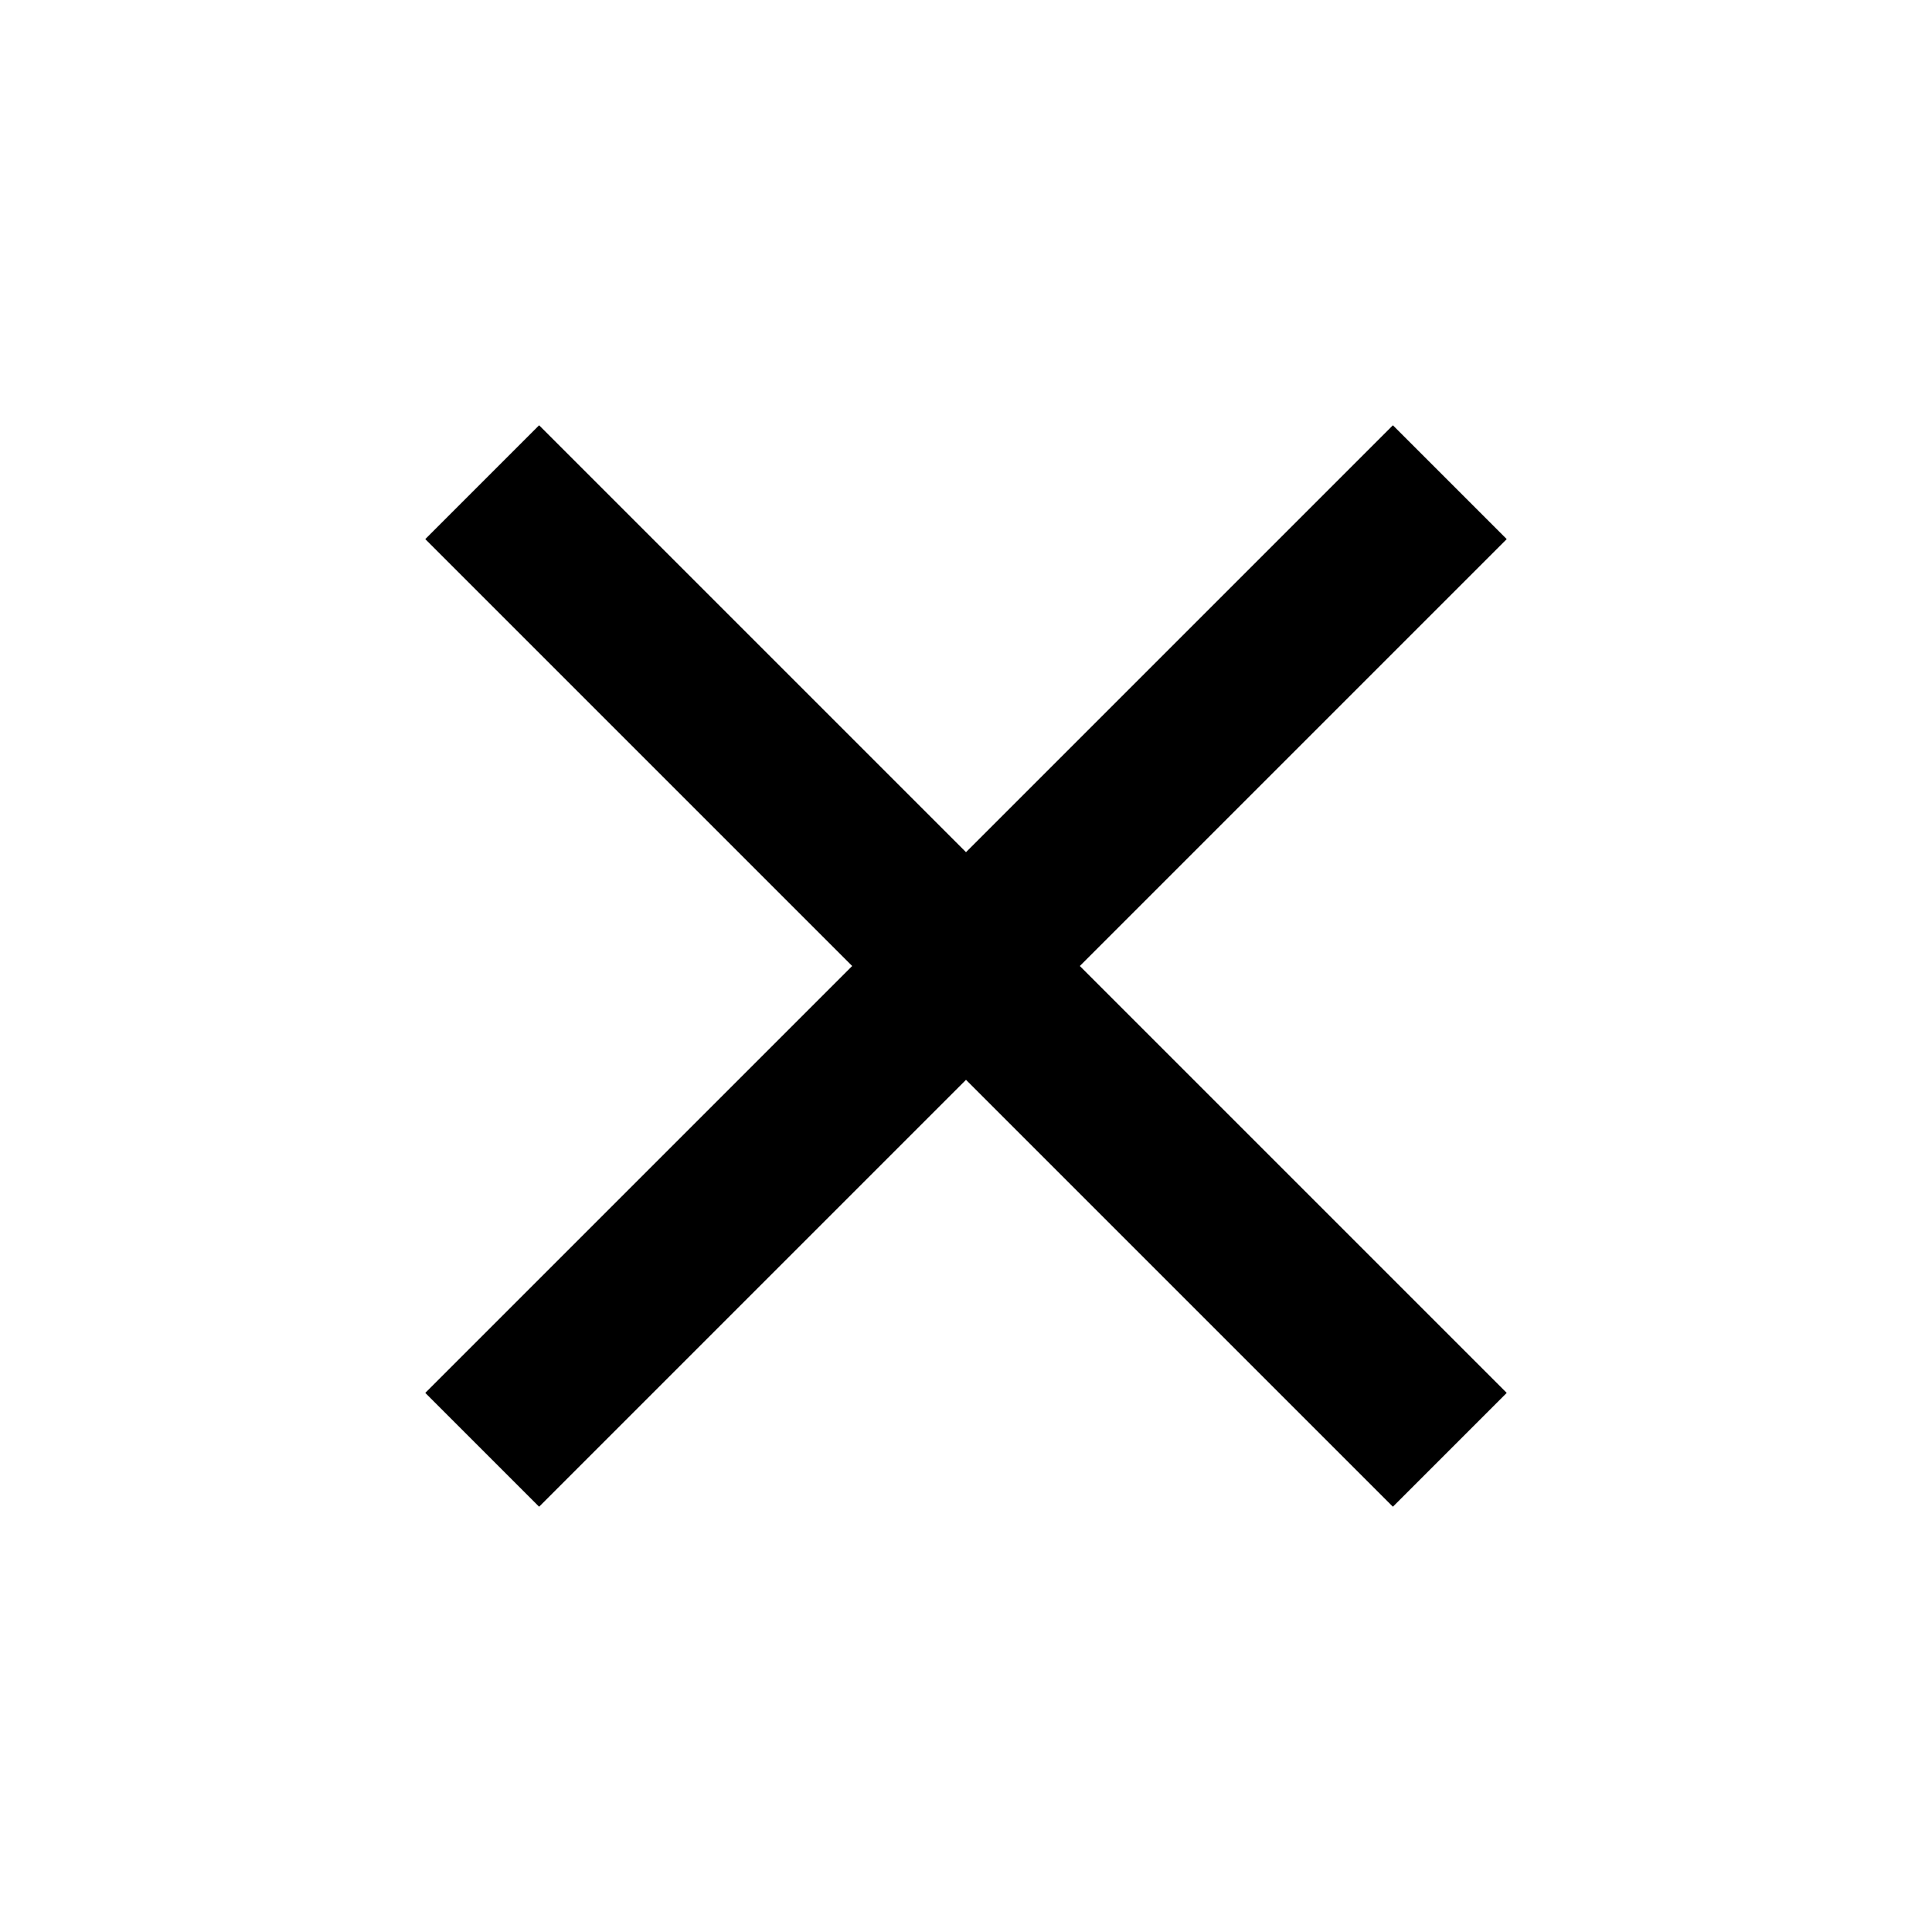
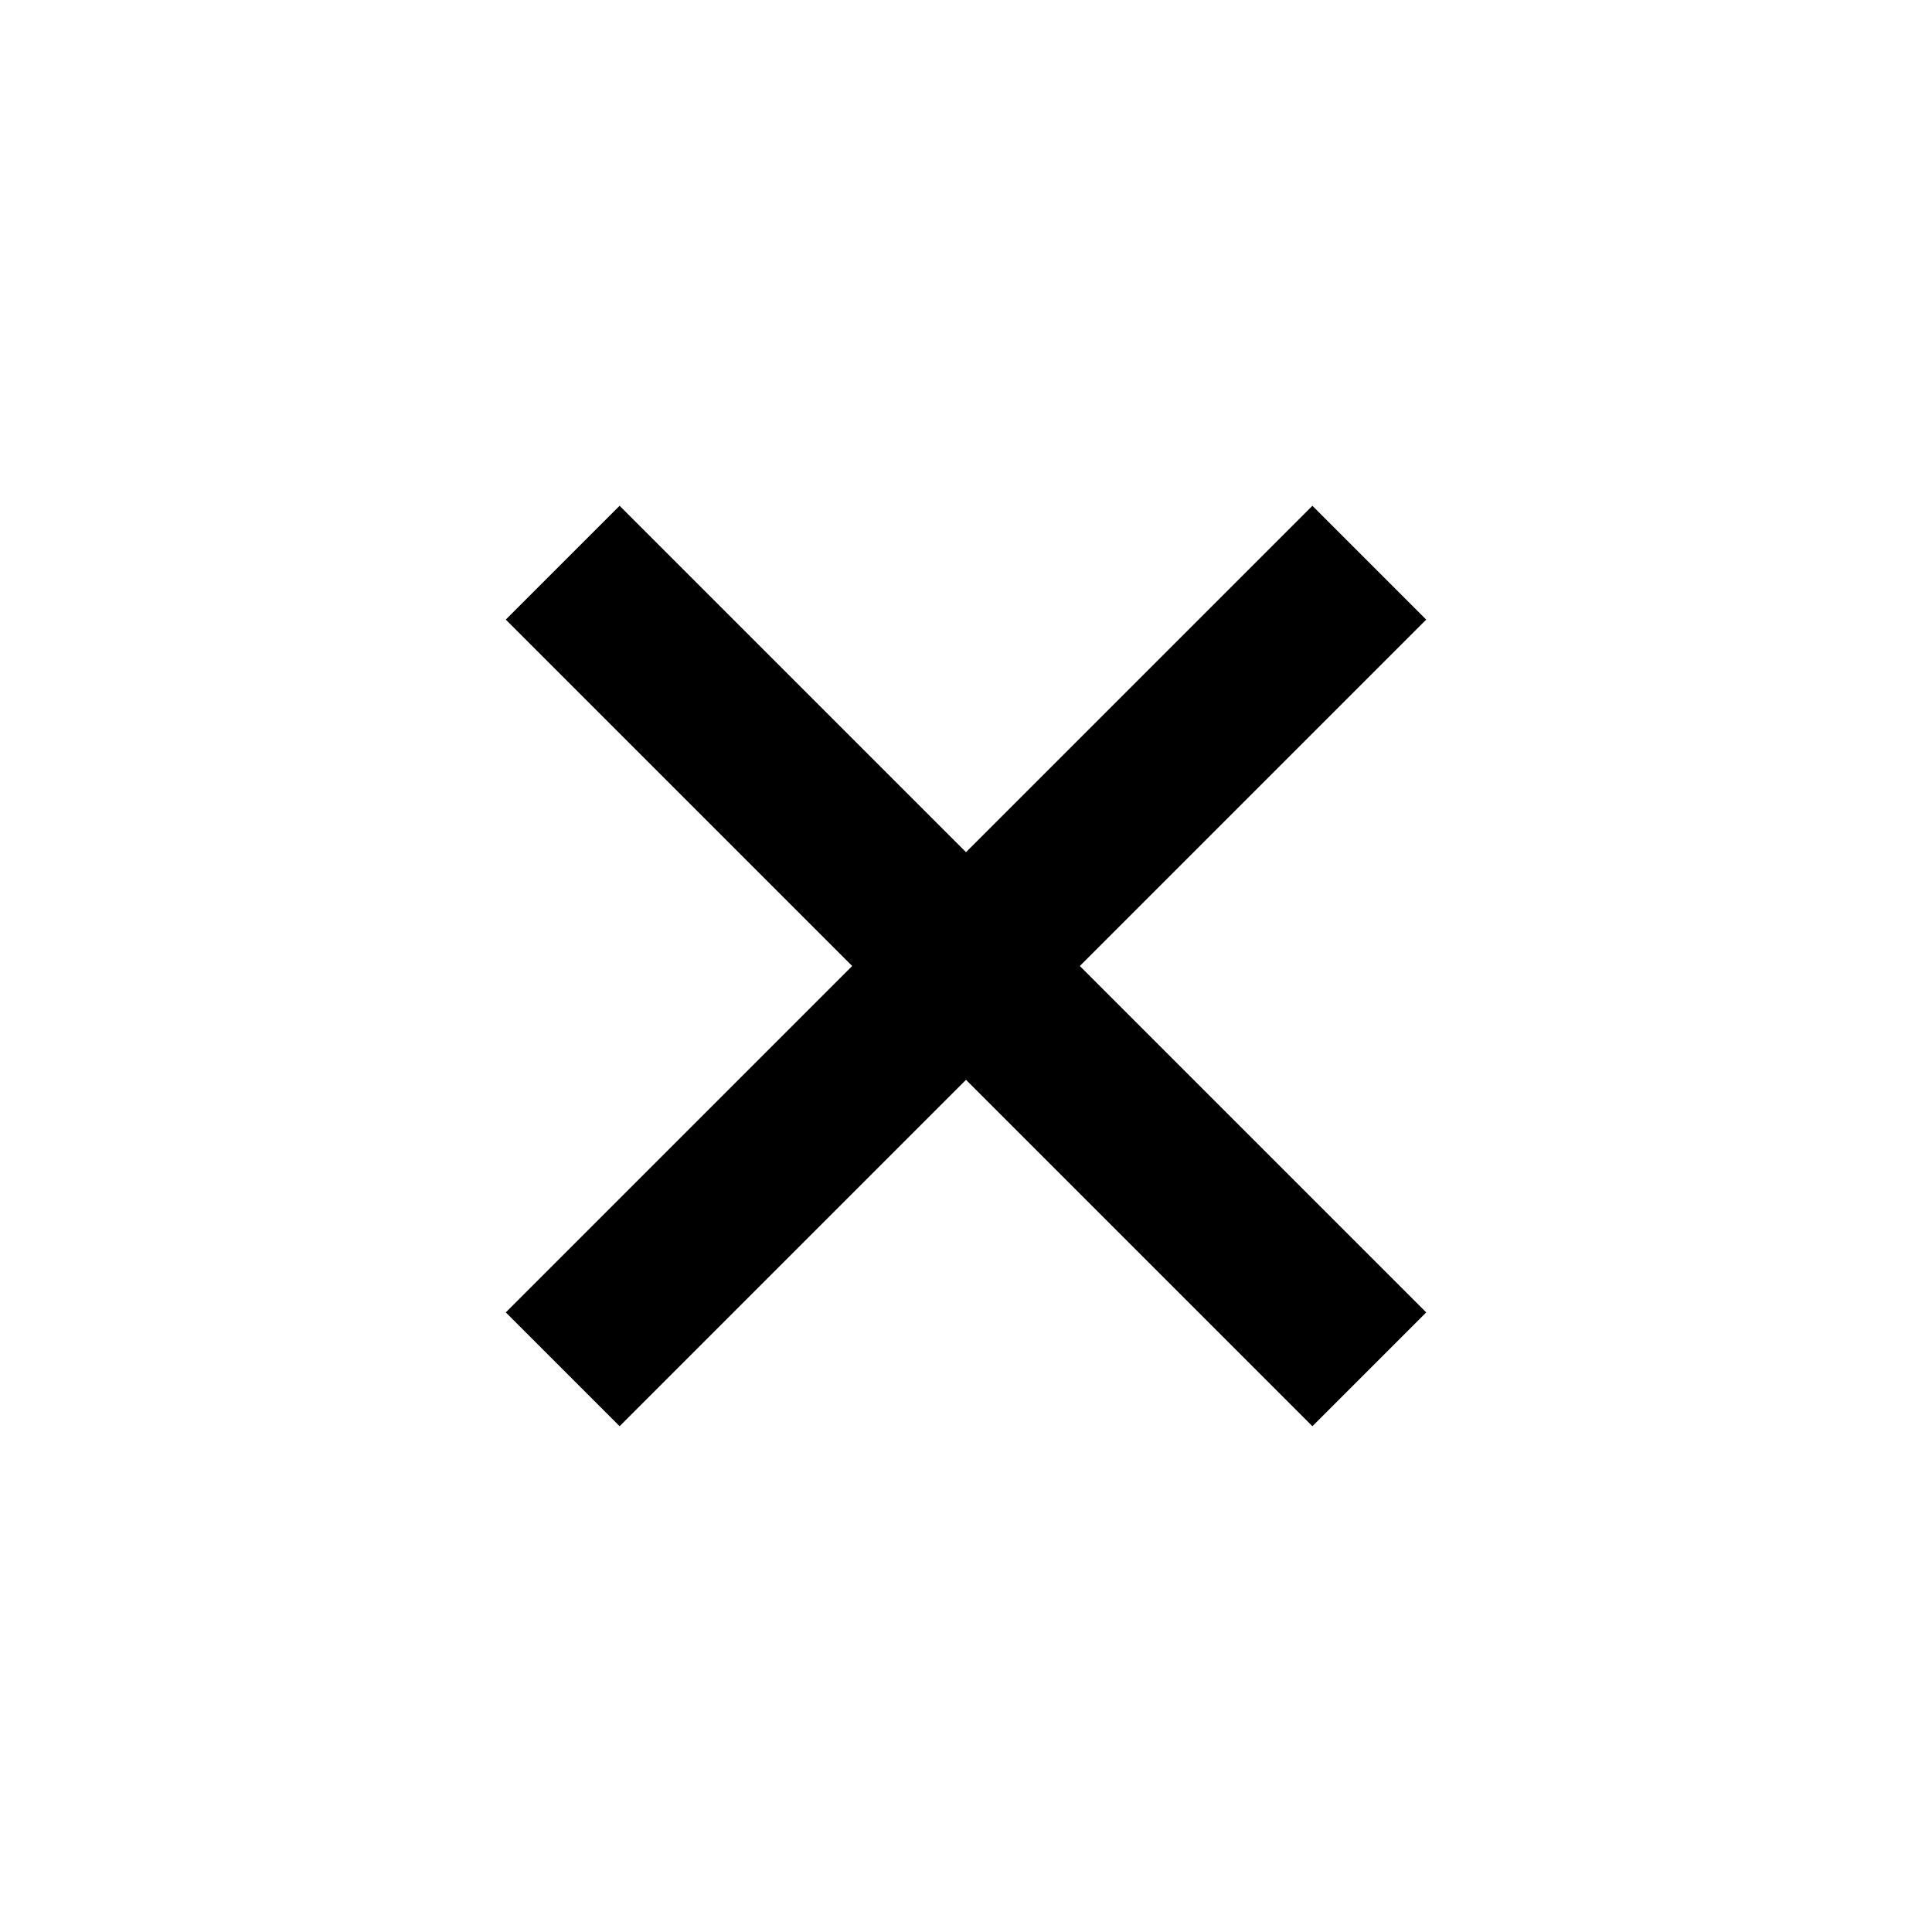
<svg xmlns="http://www.w3.org/2000/svg" width="24" height="24" viewBox="0 0 24 24">
  <g id="close">
-     <path id="x" d="M18.717 6.697l-1.414-1.414L12 10.586 6.697 5.283 5.283 6.697 10.586 12l-5.303 5.303 1.414 1.414L12 13.414l5.303 5.303 1.414-1.414L13.414 12z" />
+     <path id="cross" d="M17.717 7.697l-1.414-1.414L12 10.586 7.697 6.283 6.283 7.697 10.586 12l-4.303 4.303 1.414 1.414L12 13.414l4.303 4.303 1.414-1.414L13.414 12z" />
  </g>
</svg>
